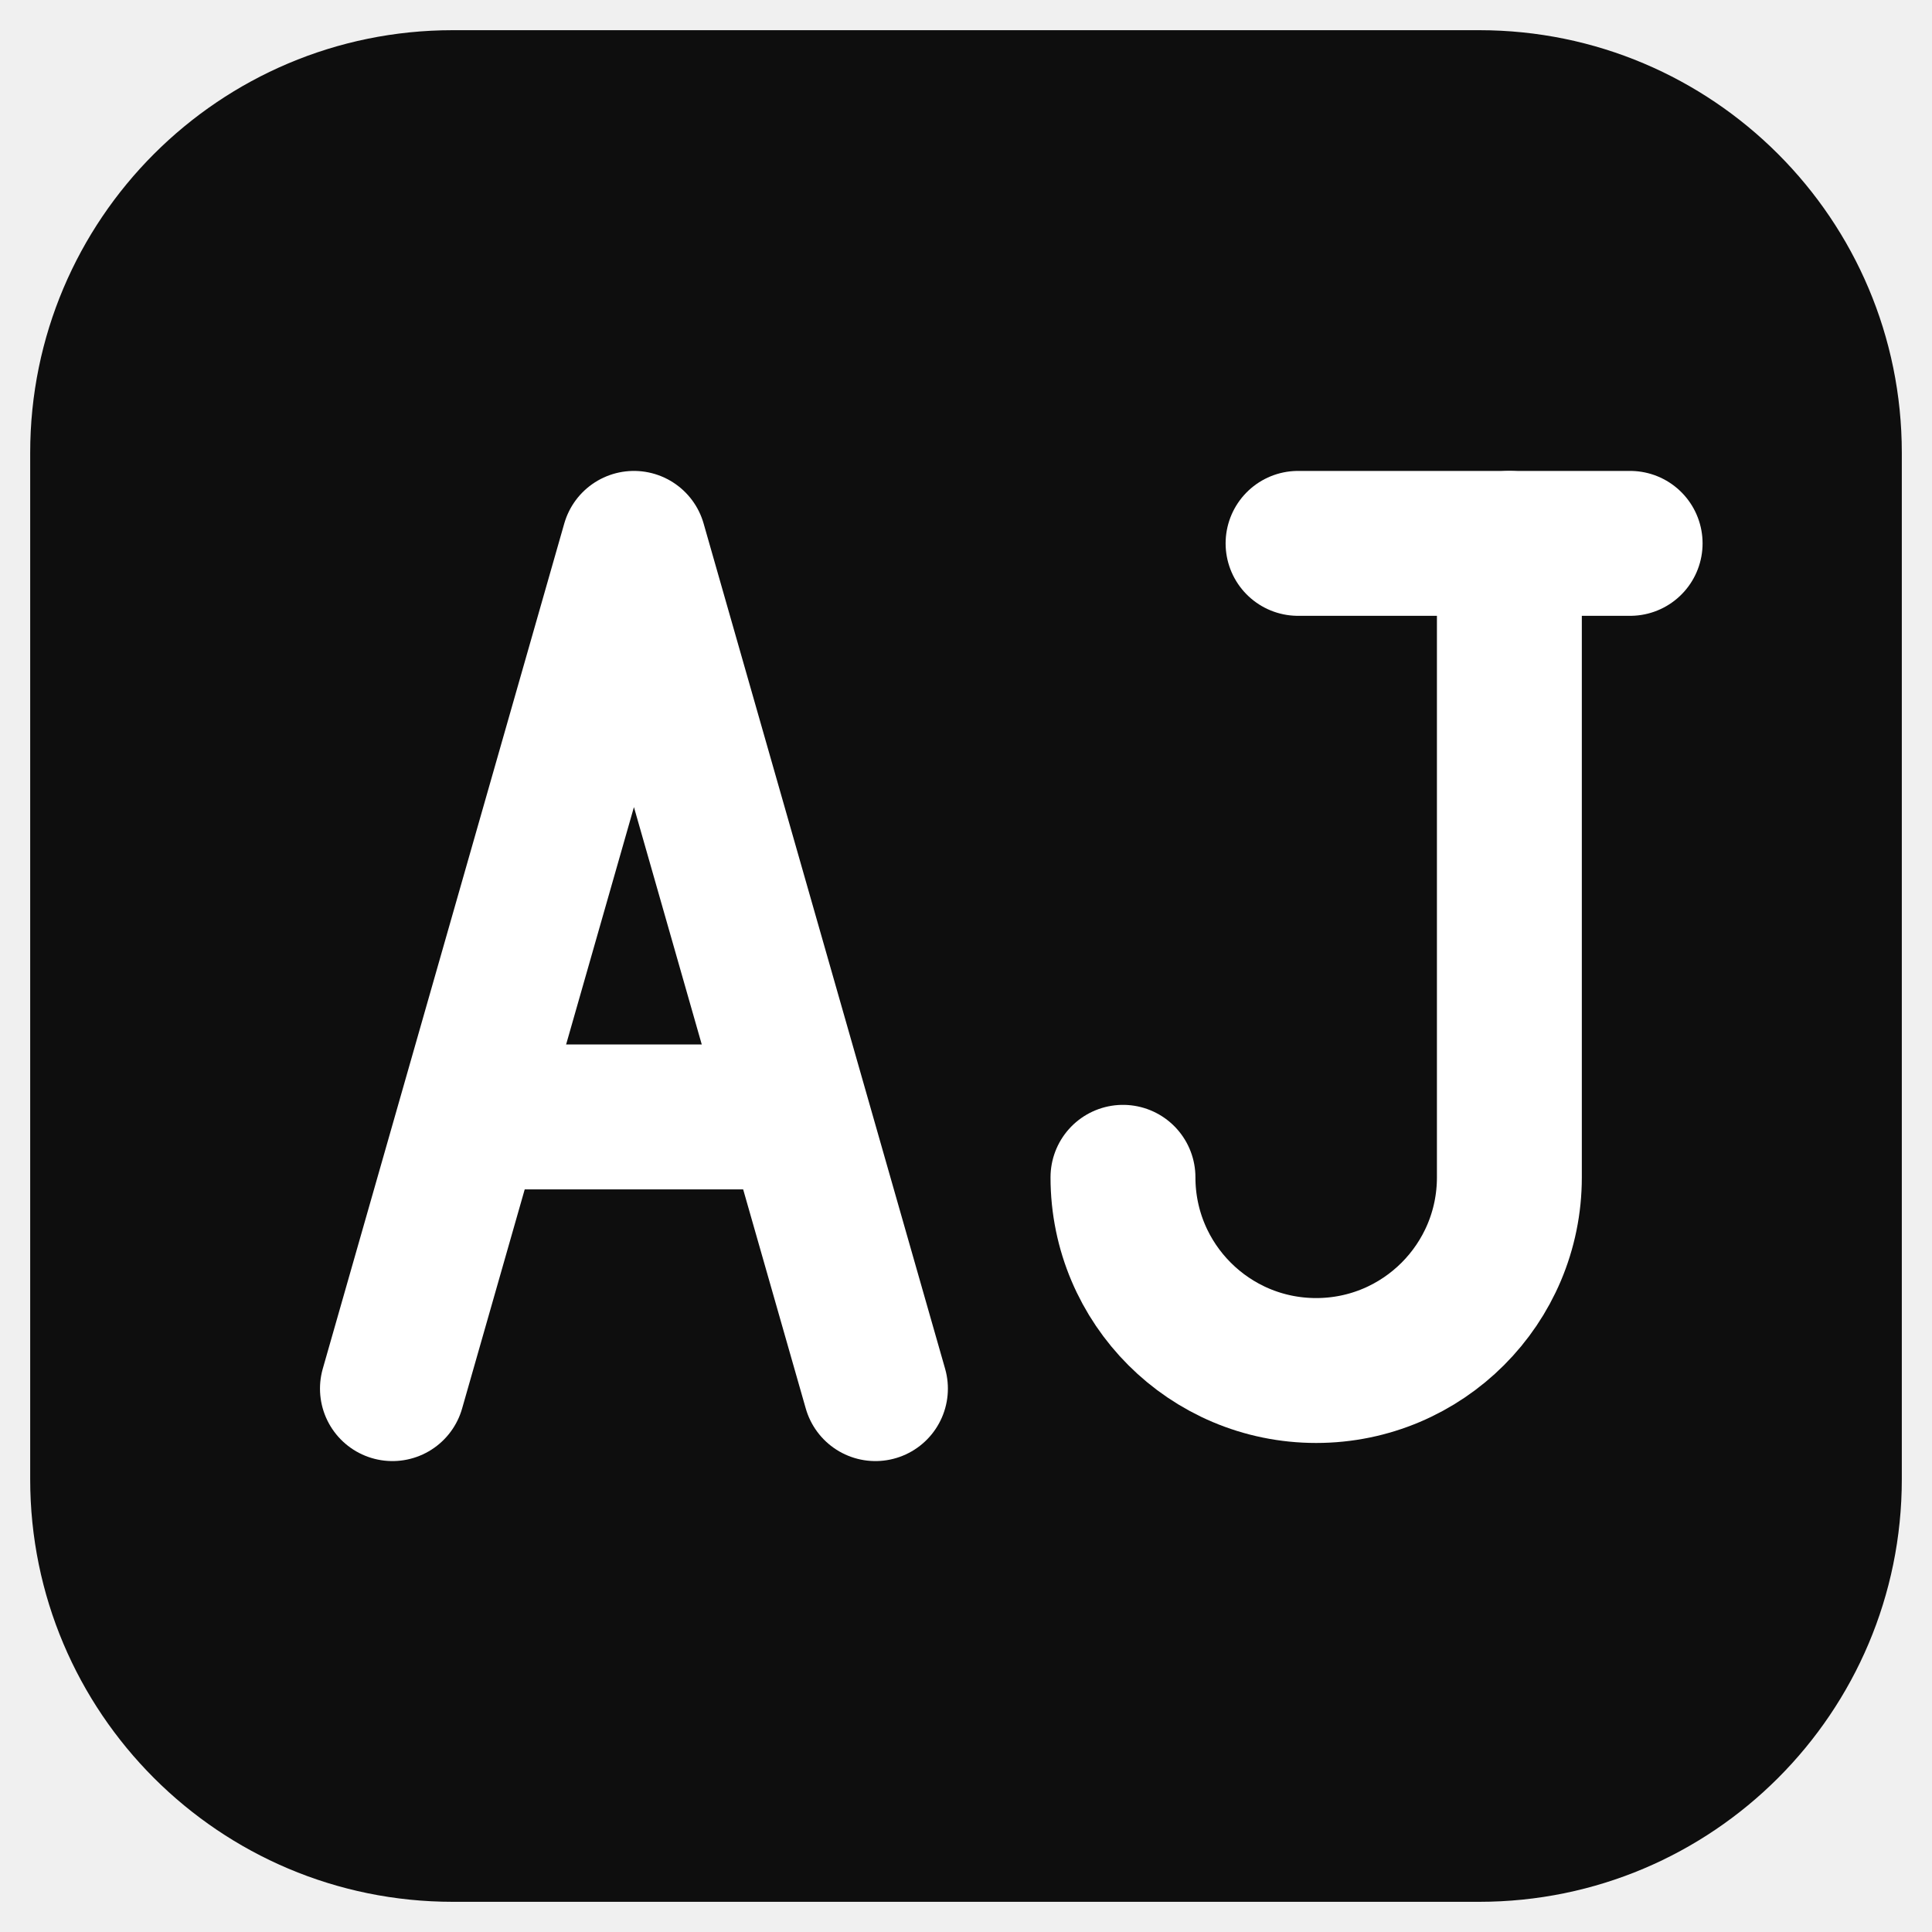
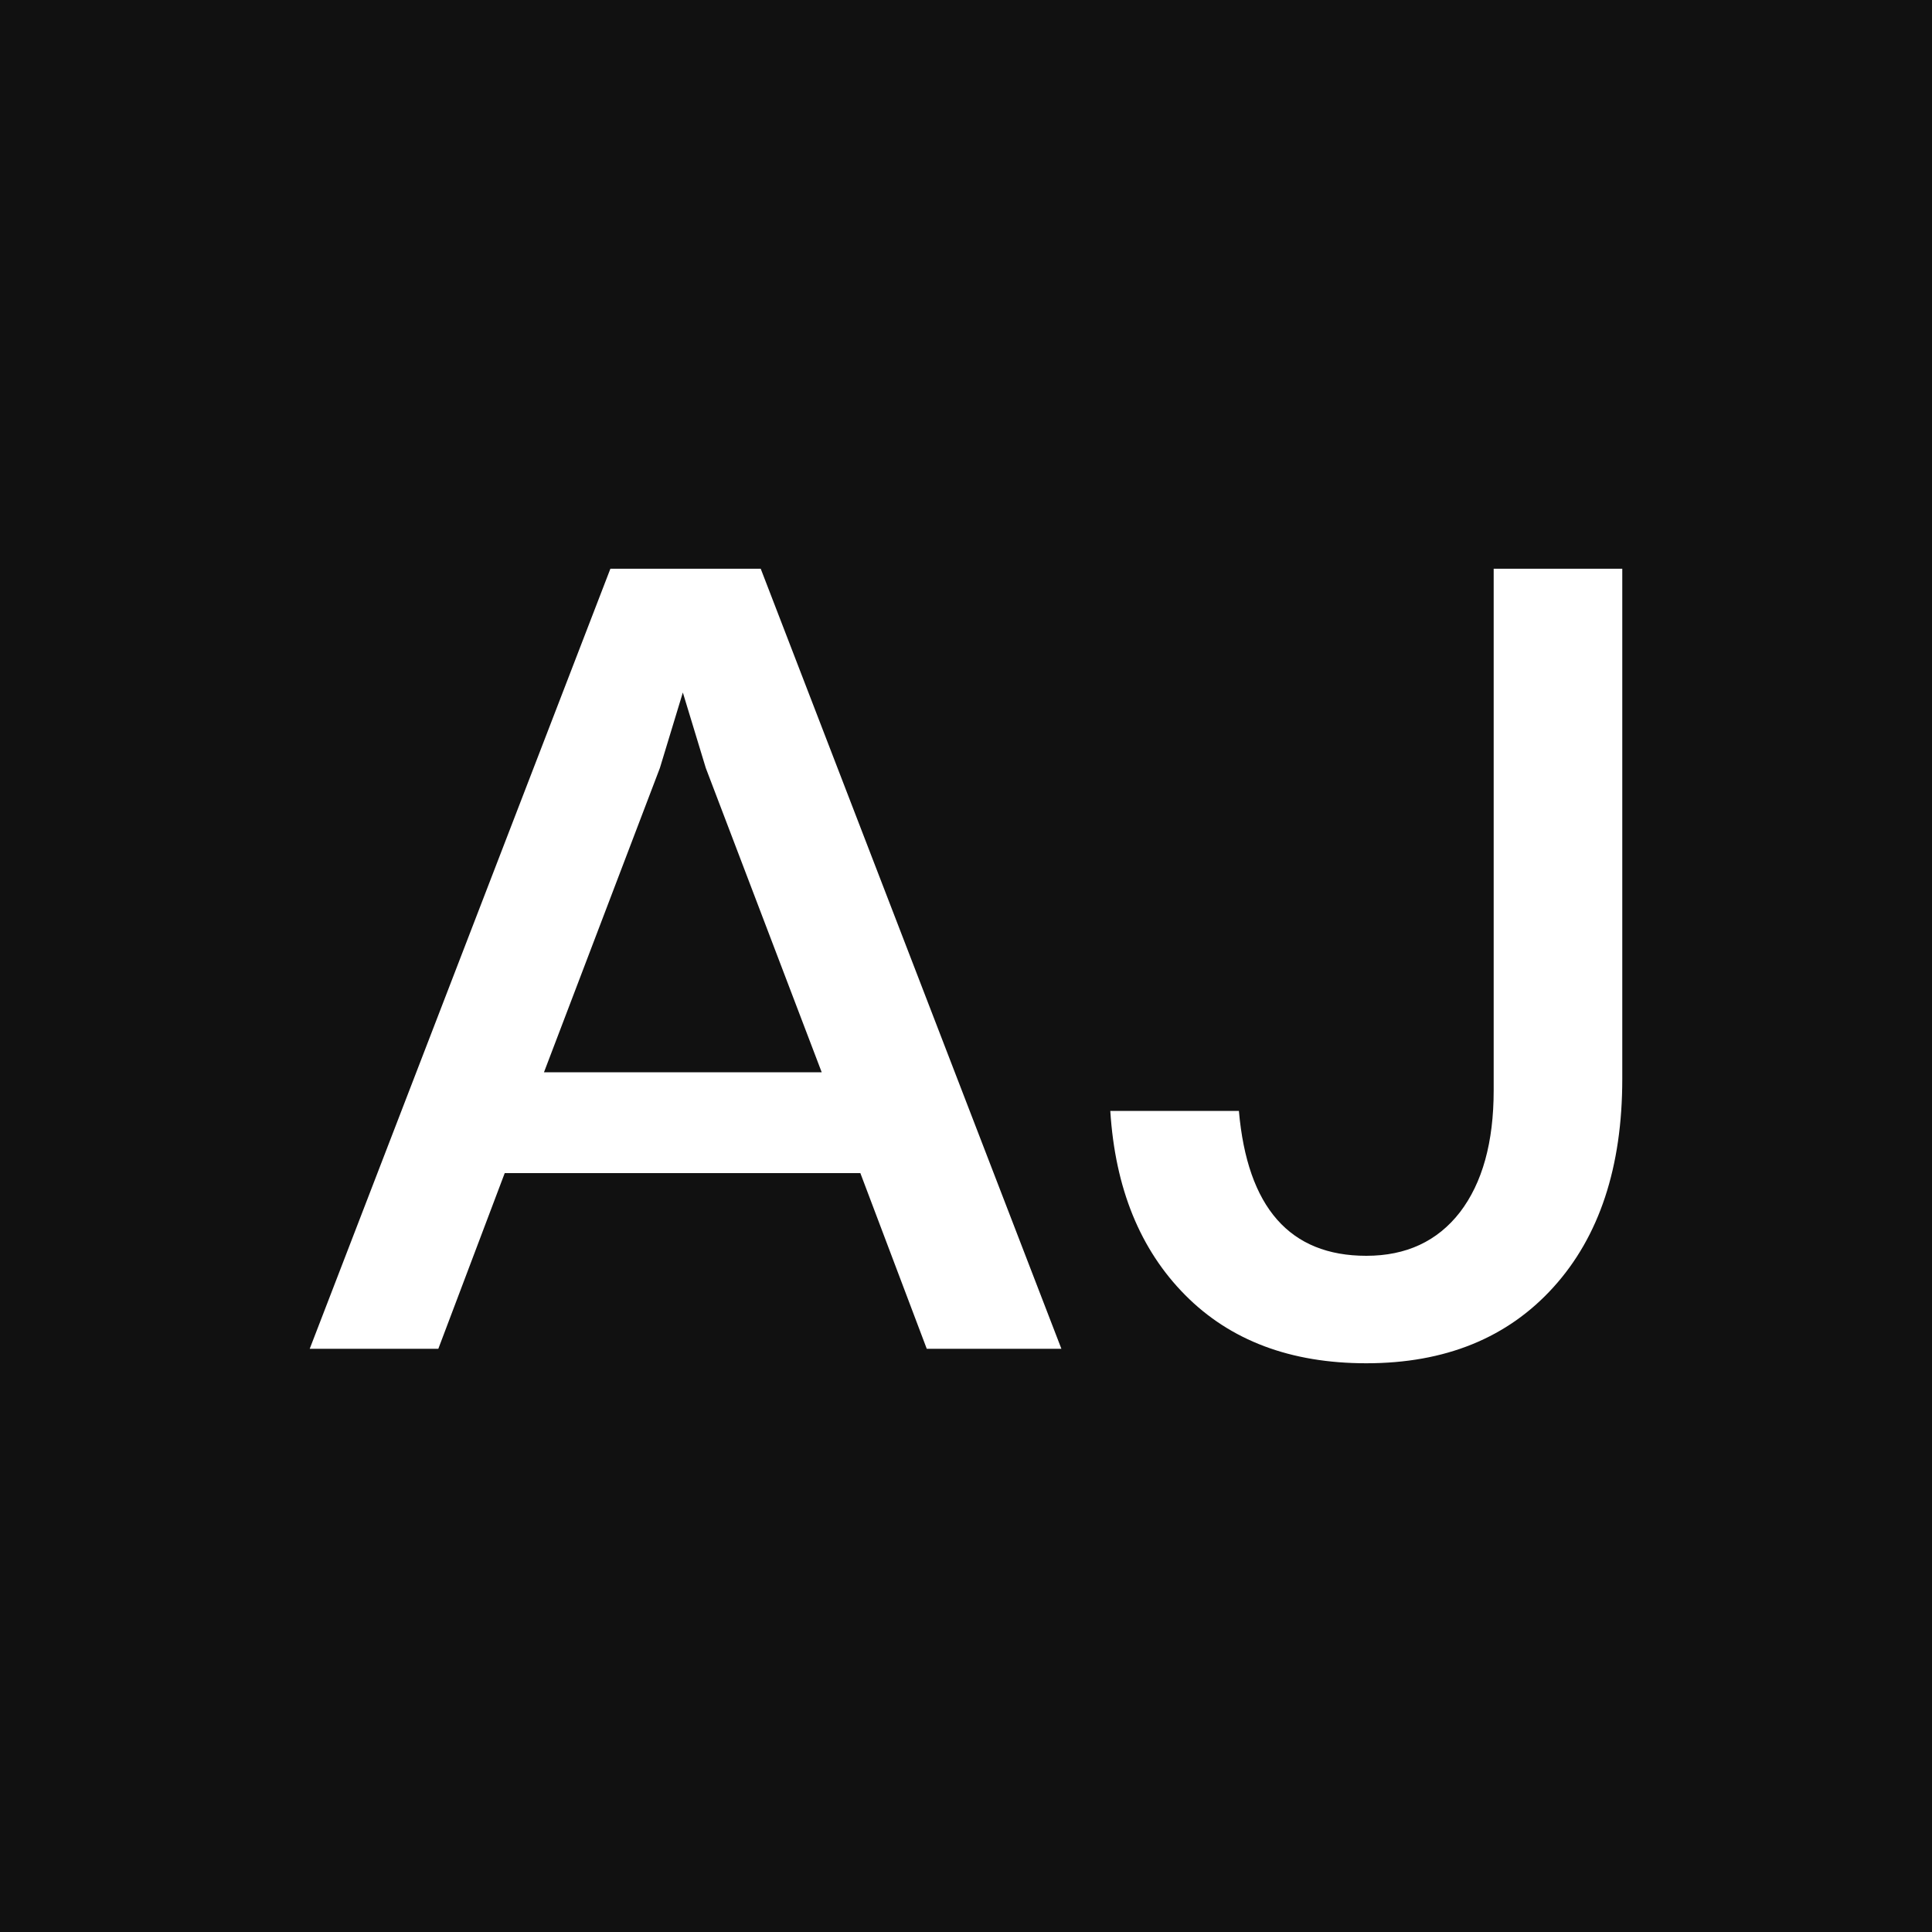
- <svg xmlns="http://www.w3.org/2000/svg" viewBox="0 0 32 32" fill="none">
-   <rect x="0.5" y="0.5" width="31" height="31" rx="7" fill="#0e0e0e" />
-   <g stroke="#ffffff" stroke-width="2.4" stroke-linecap="round" stroke-linejoin="round" fill="none">
-     <path d="M6.5 23 10.5 9l4 14" />
-     <path d="M8 18.5h5" />
-     <path d="M25 9v10.5a3.2 3.2 0 0 1-6.4 0" />
-     <path d="M21.5 9H27" />
-   </g>
+ <svg xmlns="http://www.w3.org/2000/svg" viewBox="0 0 32 32">
+   <rect width="32" height="32" fill="#111111" />
+   <path fill="#ffffff" d="M17.58 22.34L15.35 22.34L14.25 19.43L8.36 19.43L7.26 22.34L5.13 22.34L10.11 9.42L12.60 9.42L17.58 22.34ZM11.31 11.47L10.93 12.72L9.01 17.76L13.61 17.76L11.69 12.72L11.31 11.47ZM18.39 18.40L18.39 18.40L20.52 18.40Q20.73 20.80 22.63 20.80L22.63 20.80Q23.62 20.80 24.18 20.08Q24.74 19.35 24.74 18.06L24.74 18.06L24.74 9.42L26.87 9.42L26.87 17.87Q26.87 20.06 25.73 21.32Q24.59 22.58 22.63 22.58L22.63 22.58Q20.75 22.58 19.63 21.45Q18.51 20.32 18.39 18.40Z" />
</svg>
